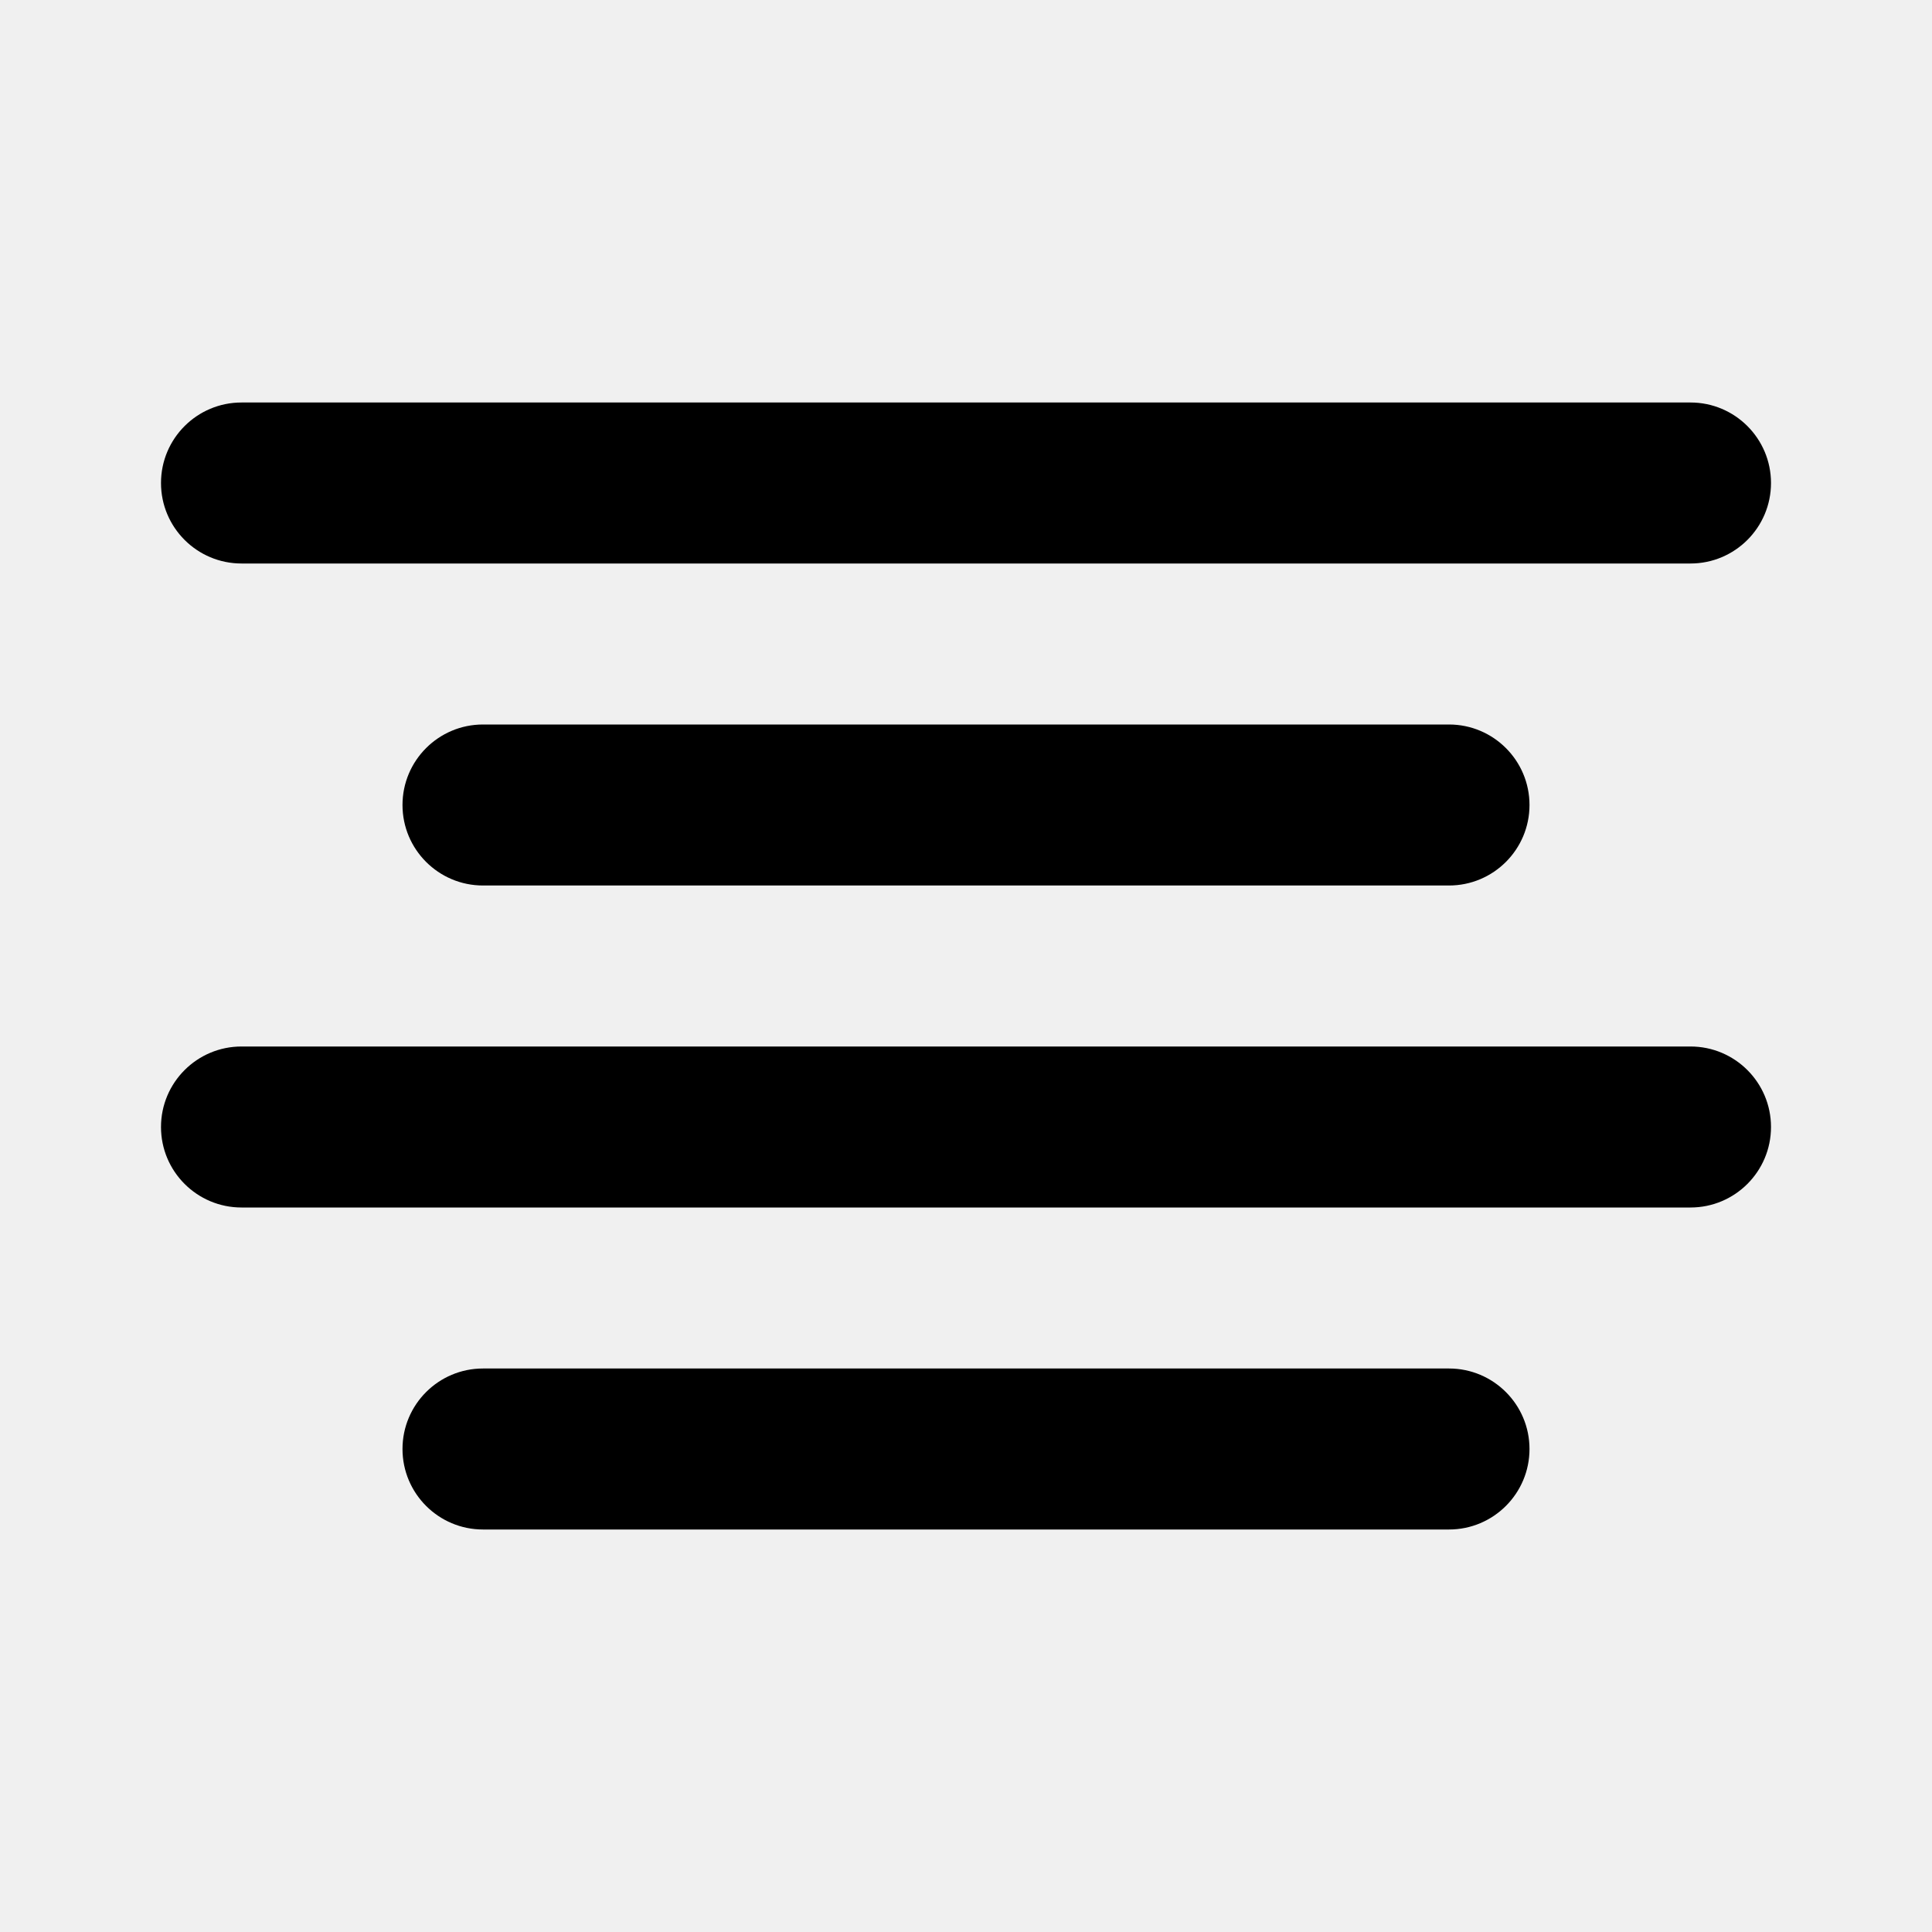
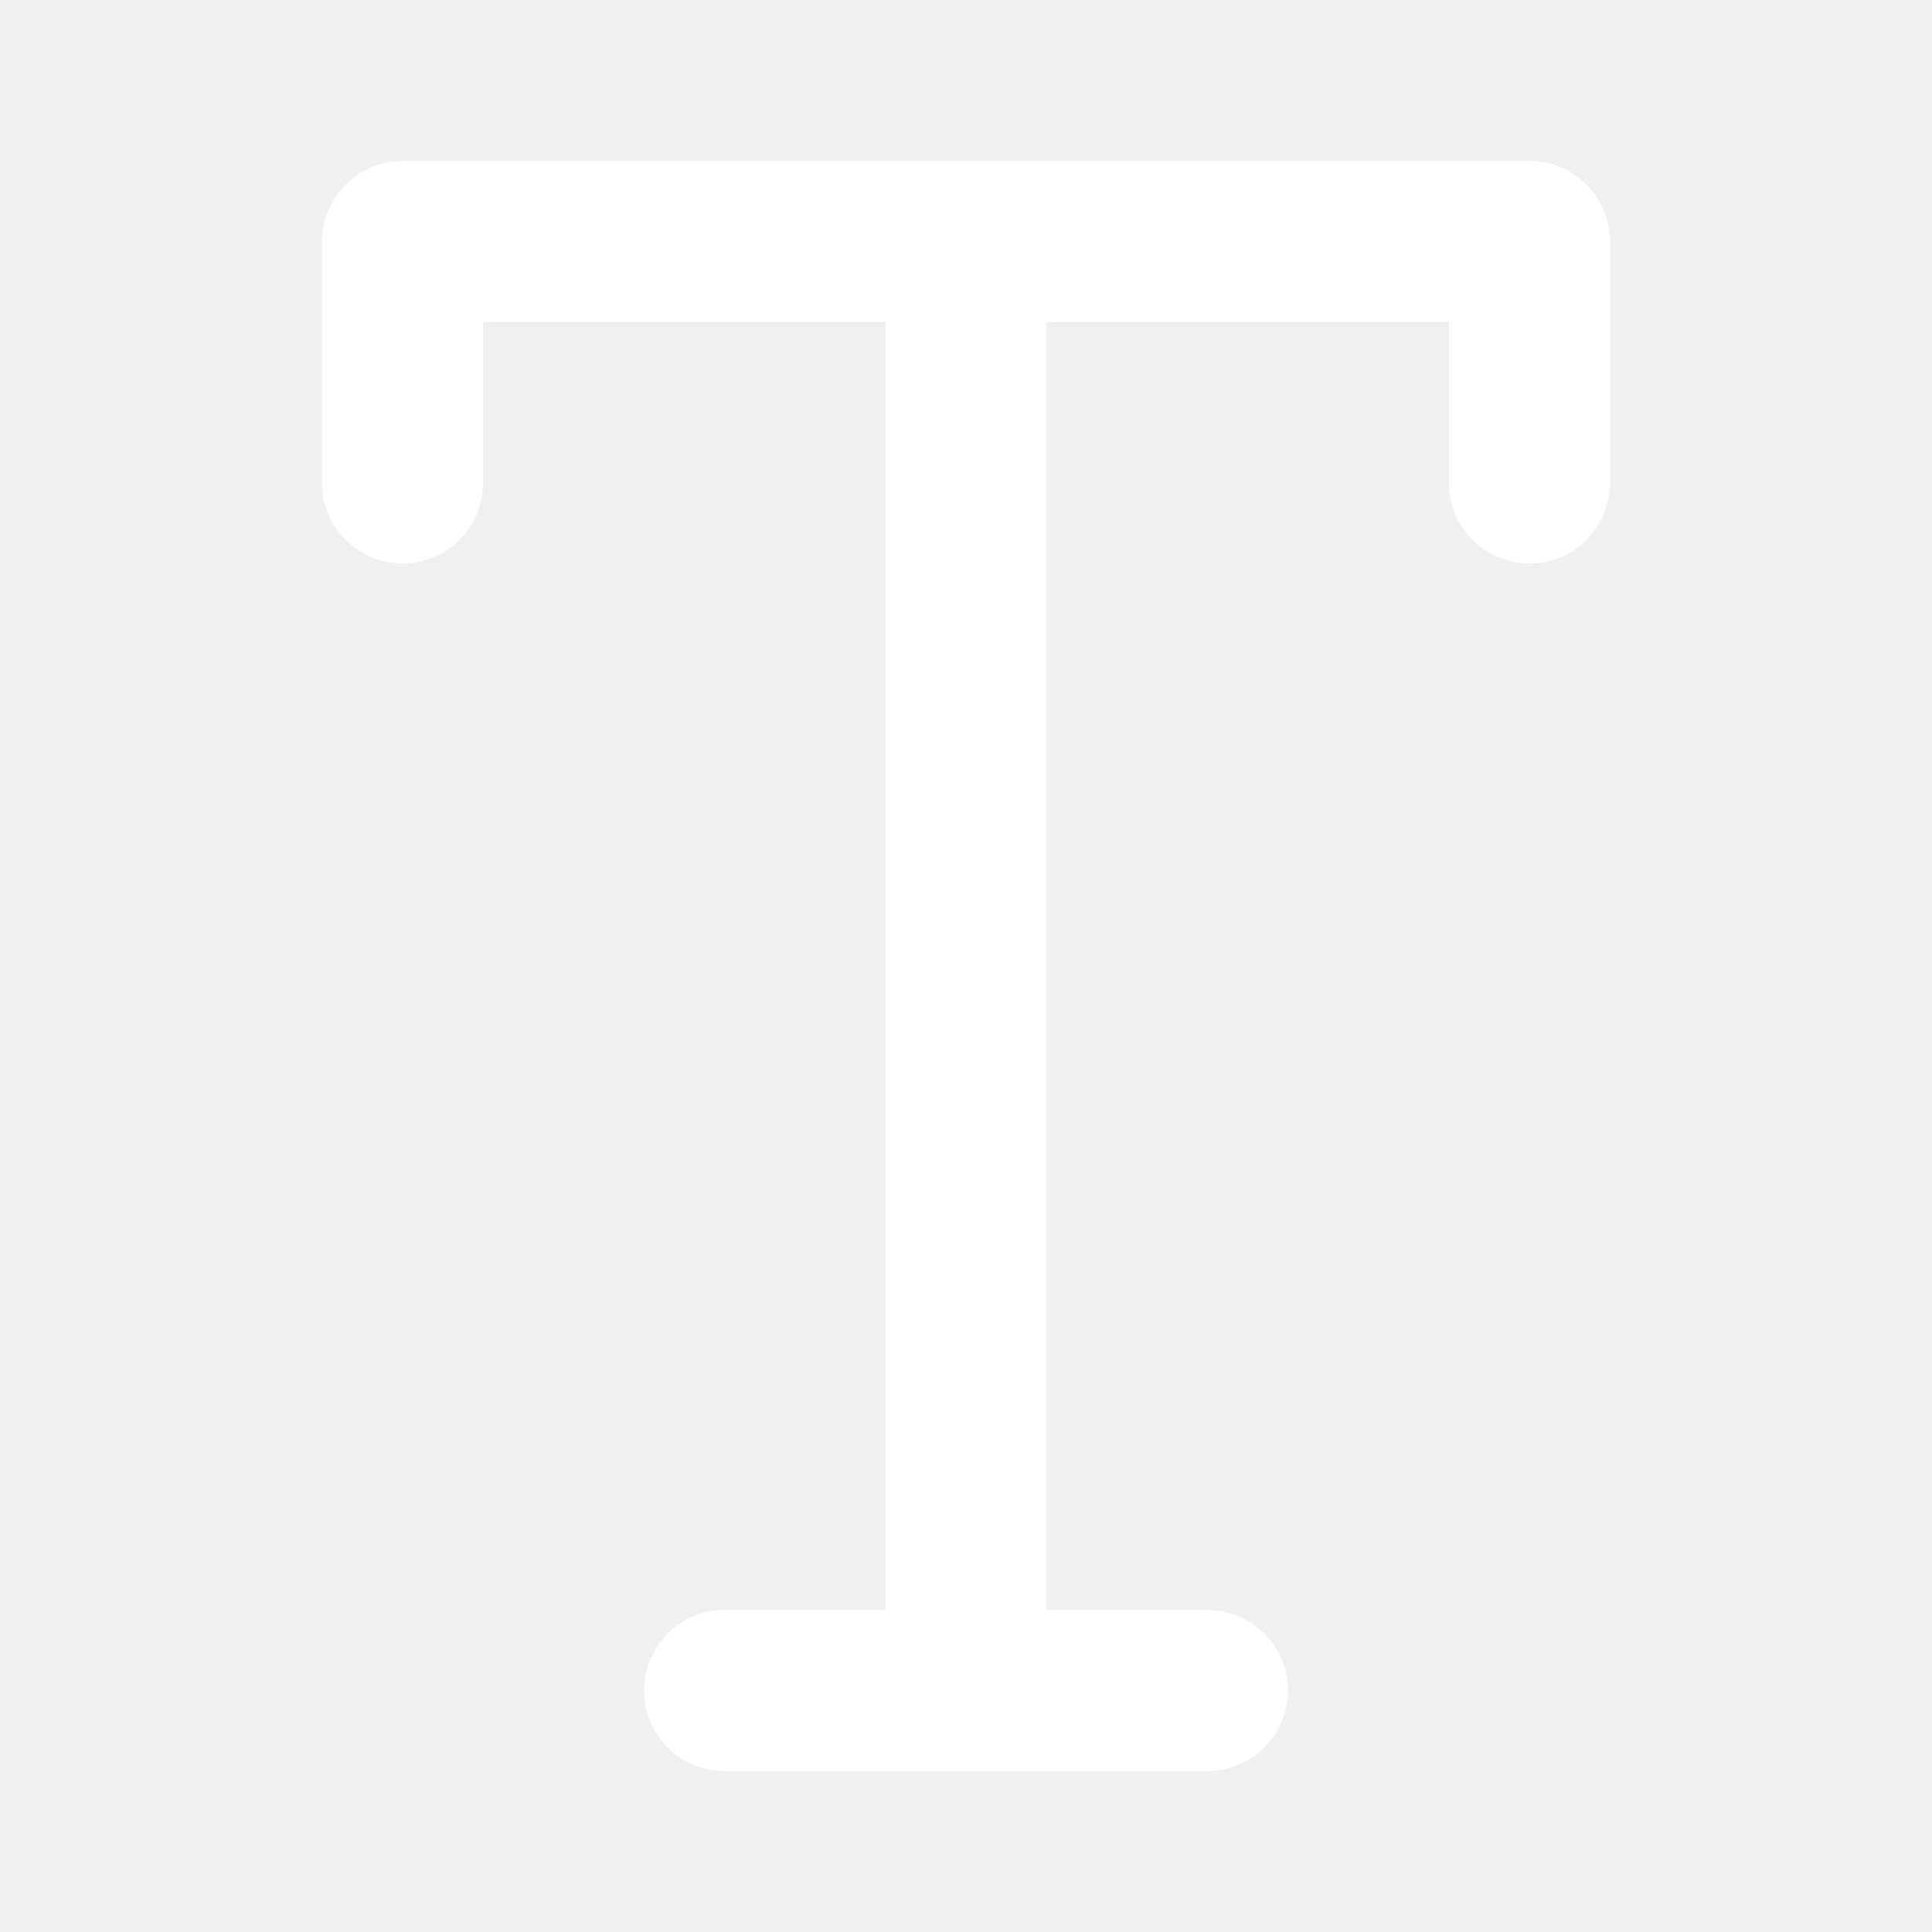
<svg xmlns="http://www.w3.org/2000/svg" width="800px" height="800px" viewBox="0 0 24 24" fill="none">
-   <path d="M3 5C2.448 5 2 5.448 2 6C2 6.552 2.448 7 3 7H21C21.552 7 22 6.552 22 6C22 5.448 21.552 5 21 5H3Z" fill="#000000" />
-   <path d="M3 13C2.448 13 2 13.448 2 14C2 14.552 2.448 15 3 15H21C21.552 15 22 14.552 22 14C22 13.448 21.552 13 21 13H3Z" fill="#000000" />
-   <path d="M5 10C5 9.448 5.448 9 6 9H18C18.552 9 19 9.448 19 10C19 10.552 18.552 11 18 11H6C5.448 11 5 10.552 5 10Z" fill="#000000" />
-   <path d="M6 17C5.448 17 5 17.448 5 18C5 18.552 5.448 19 6 19H18C18.552 19 19 18.552 19 18C19 17.448 18.552 17 18 17H6Z" fill="#000000" />
+   <g id="SVGRepo_bgCarrier" stroke-width="0" />
+   <g id="SVGRepo_tracerCarrier" stroke-linecap="round" stroke-linejoin="round" />
+   <g id="SVGRepo_iconCarrier">
+     <path d="M12 3V21M9 21H15M19 6V3H5V6" stroke="#ffffff" stroke-width="2" stroke-linecap="round" stroke-linejoin="round" />
+   </g>
</svg>
